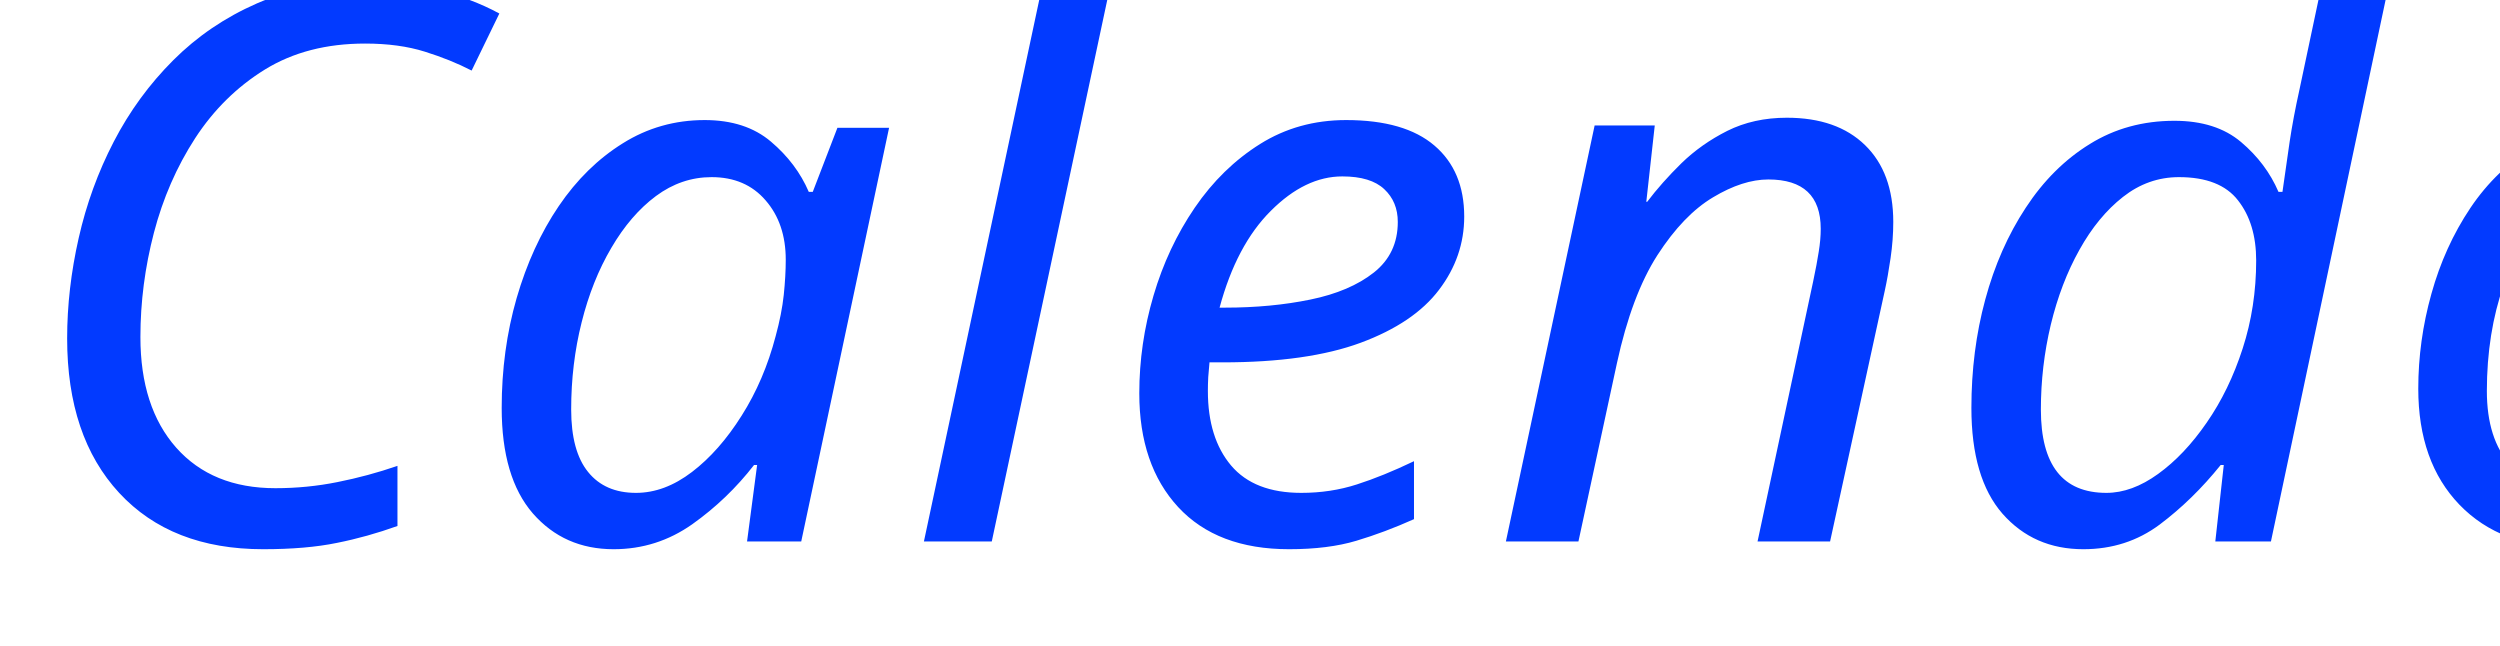
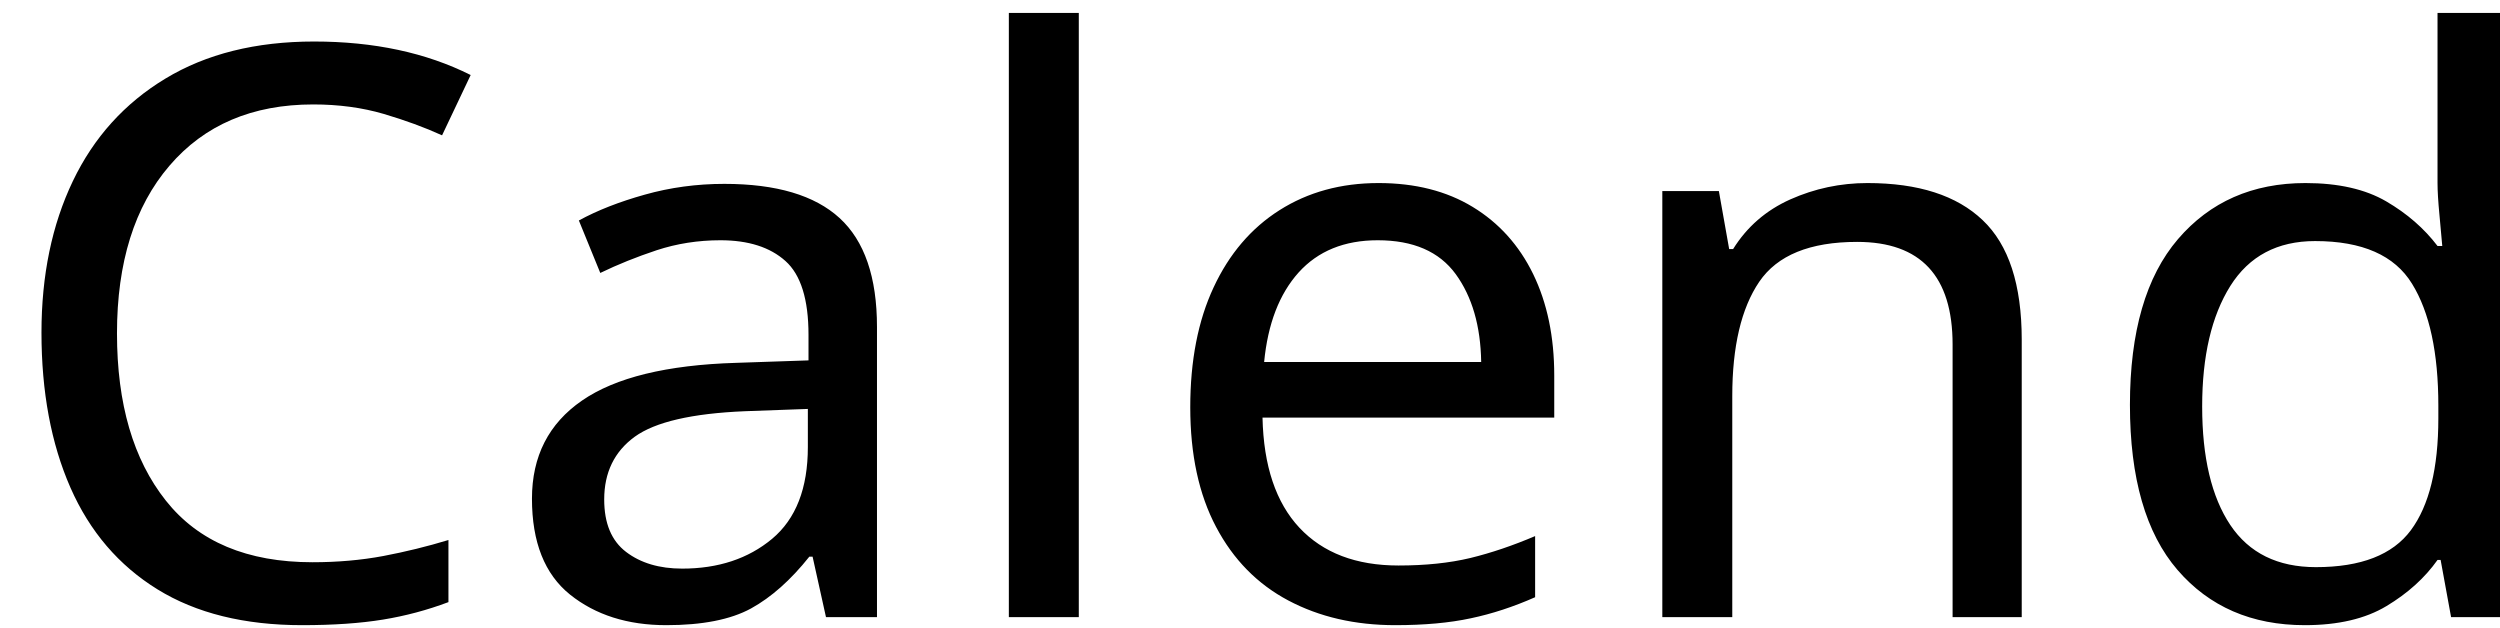
- <svg xmlns="http://www.w3.org/2000/svg" width="217px" height="56px" viewBox="0 0 217 56" version="1.1">
+ <svg xmlns="http://www.w3.org/2000/svg" width="239px" height="60px" viewBox="0 0 239 60" version="1.1">
  <defs />
-   <g id="Mobile" stroke="none" stroke-width="1" fill="none" fill-rule="evenodd" font-weight="400" font-family="BrushScriptStd, Brush Script Std" font-style="italic" font-size="67">
-     <g id="Add-note" transform="translate(-50, -354)" fill="#023AFF">
+   <g id="Mobile" stroke="none" stroke-width="1" fill="none" fill-rule="evenodd" font-size="76" font-family="NautilusPompilius, Nautilus Pompilius" font-weight="normal">
+     <g id="Start" transform="translate(-67, -211)" fill="#000000">
      <text id="Calendo">
-         <tspan x="51" y="401">Calendo</tspan>
+         <tspan x="66.324" y="270">Calendo</tspan>
      </text>
    </g>
  </g>
</svg>
